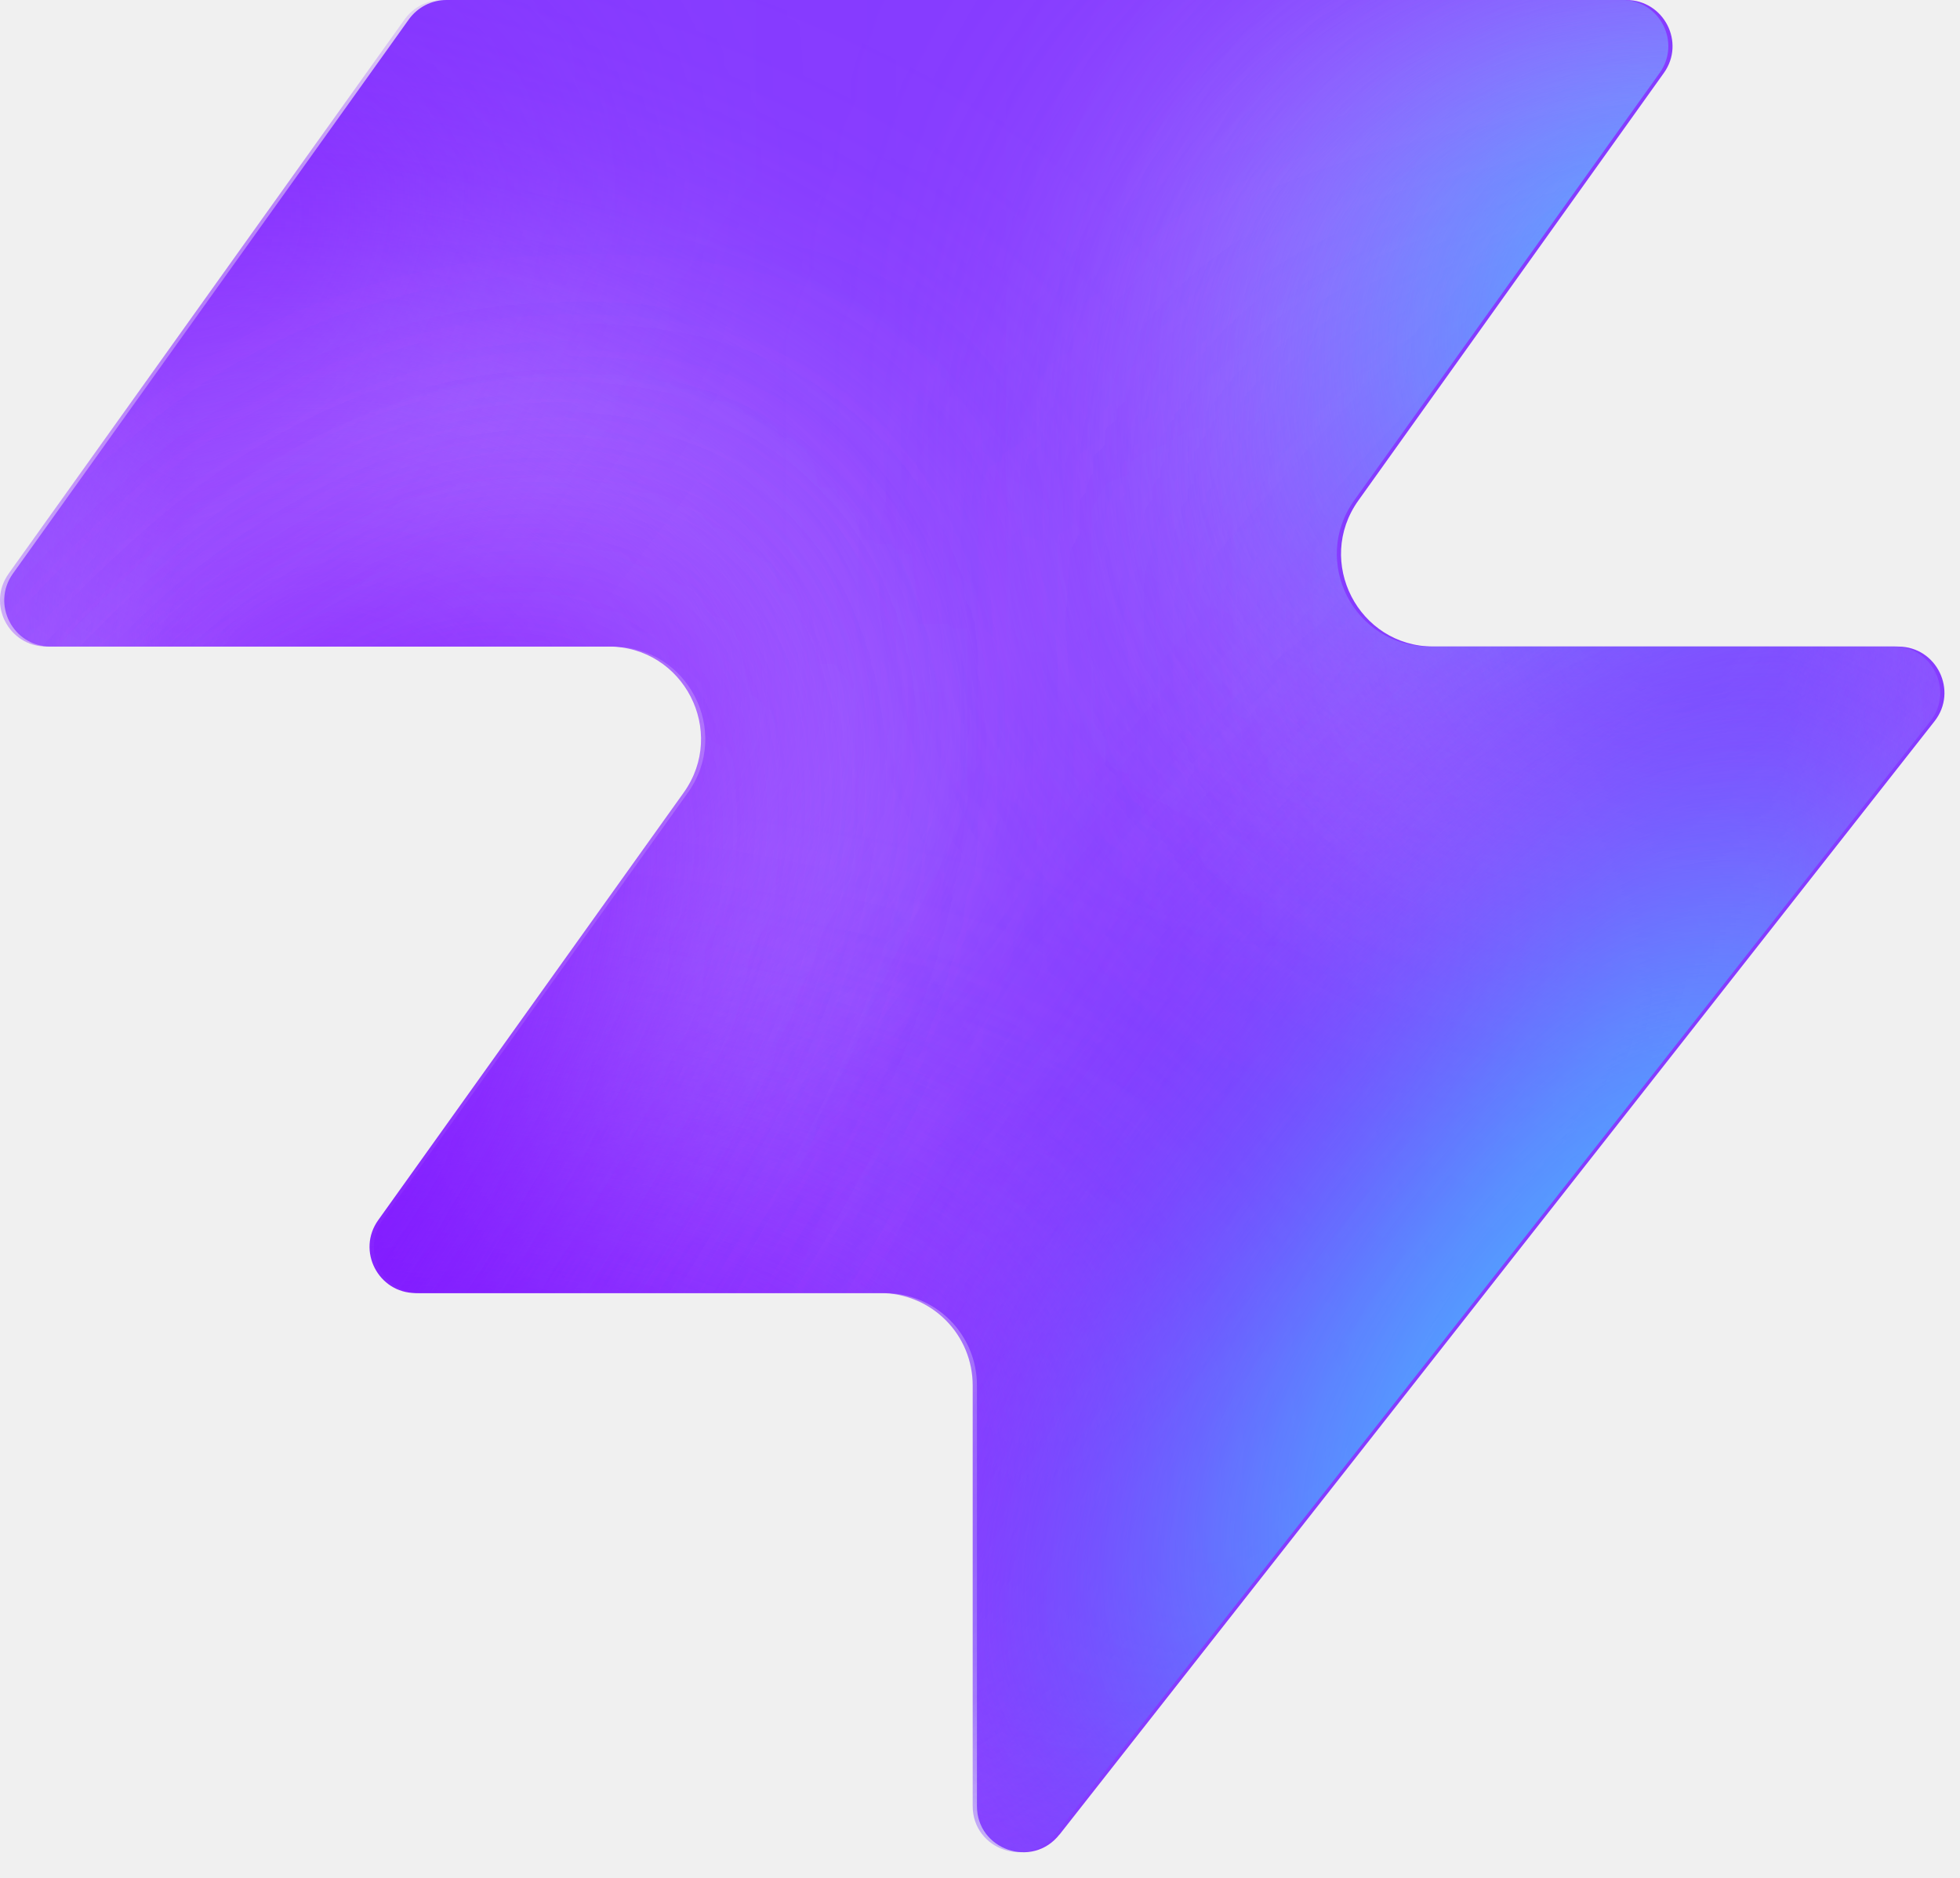
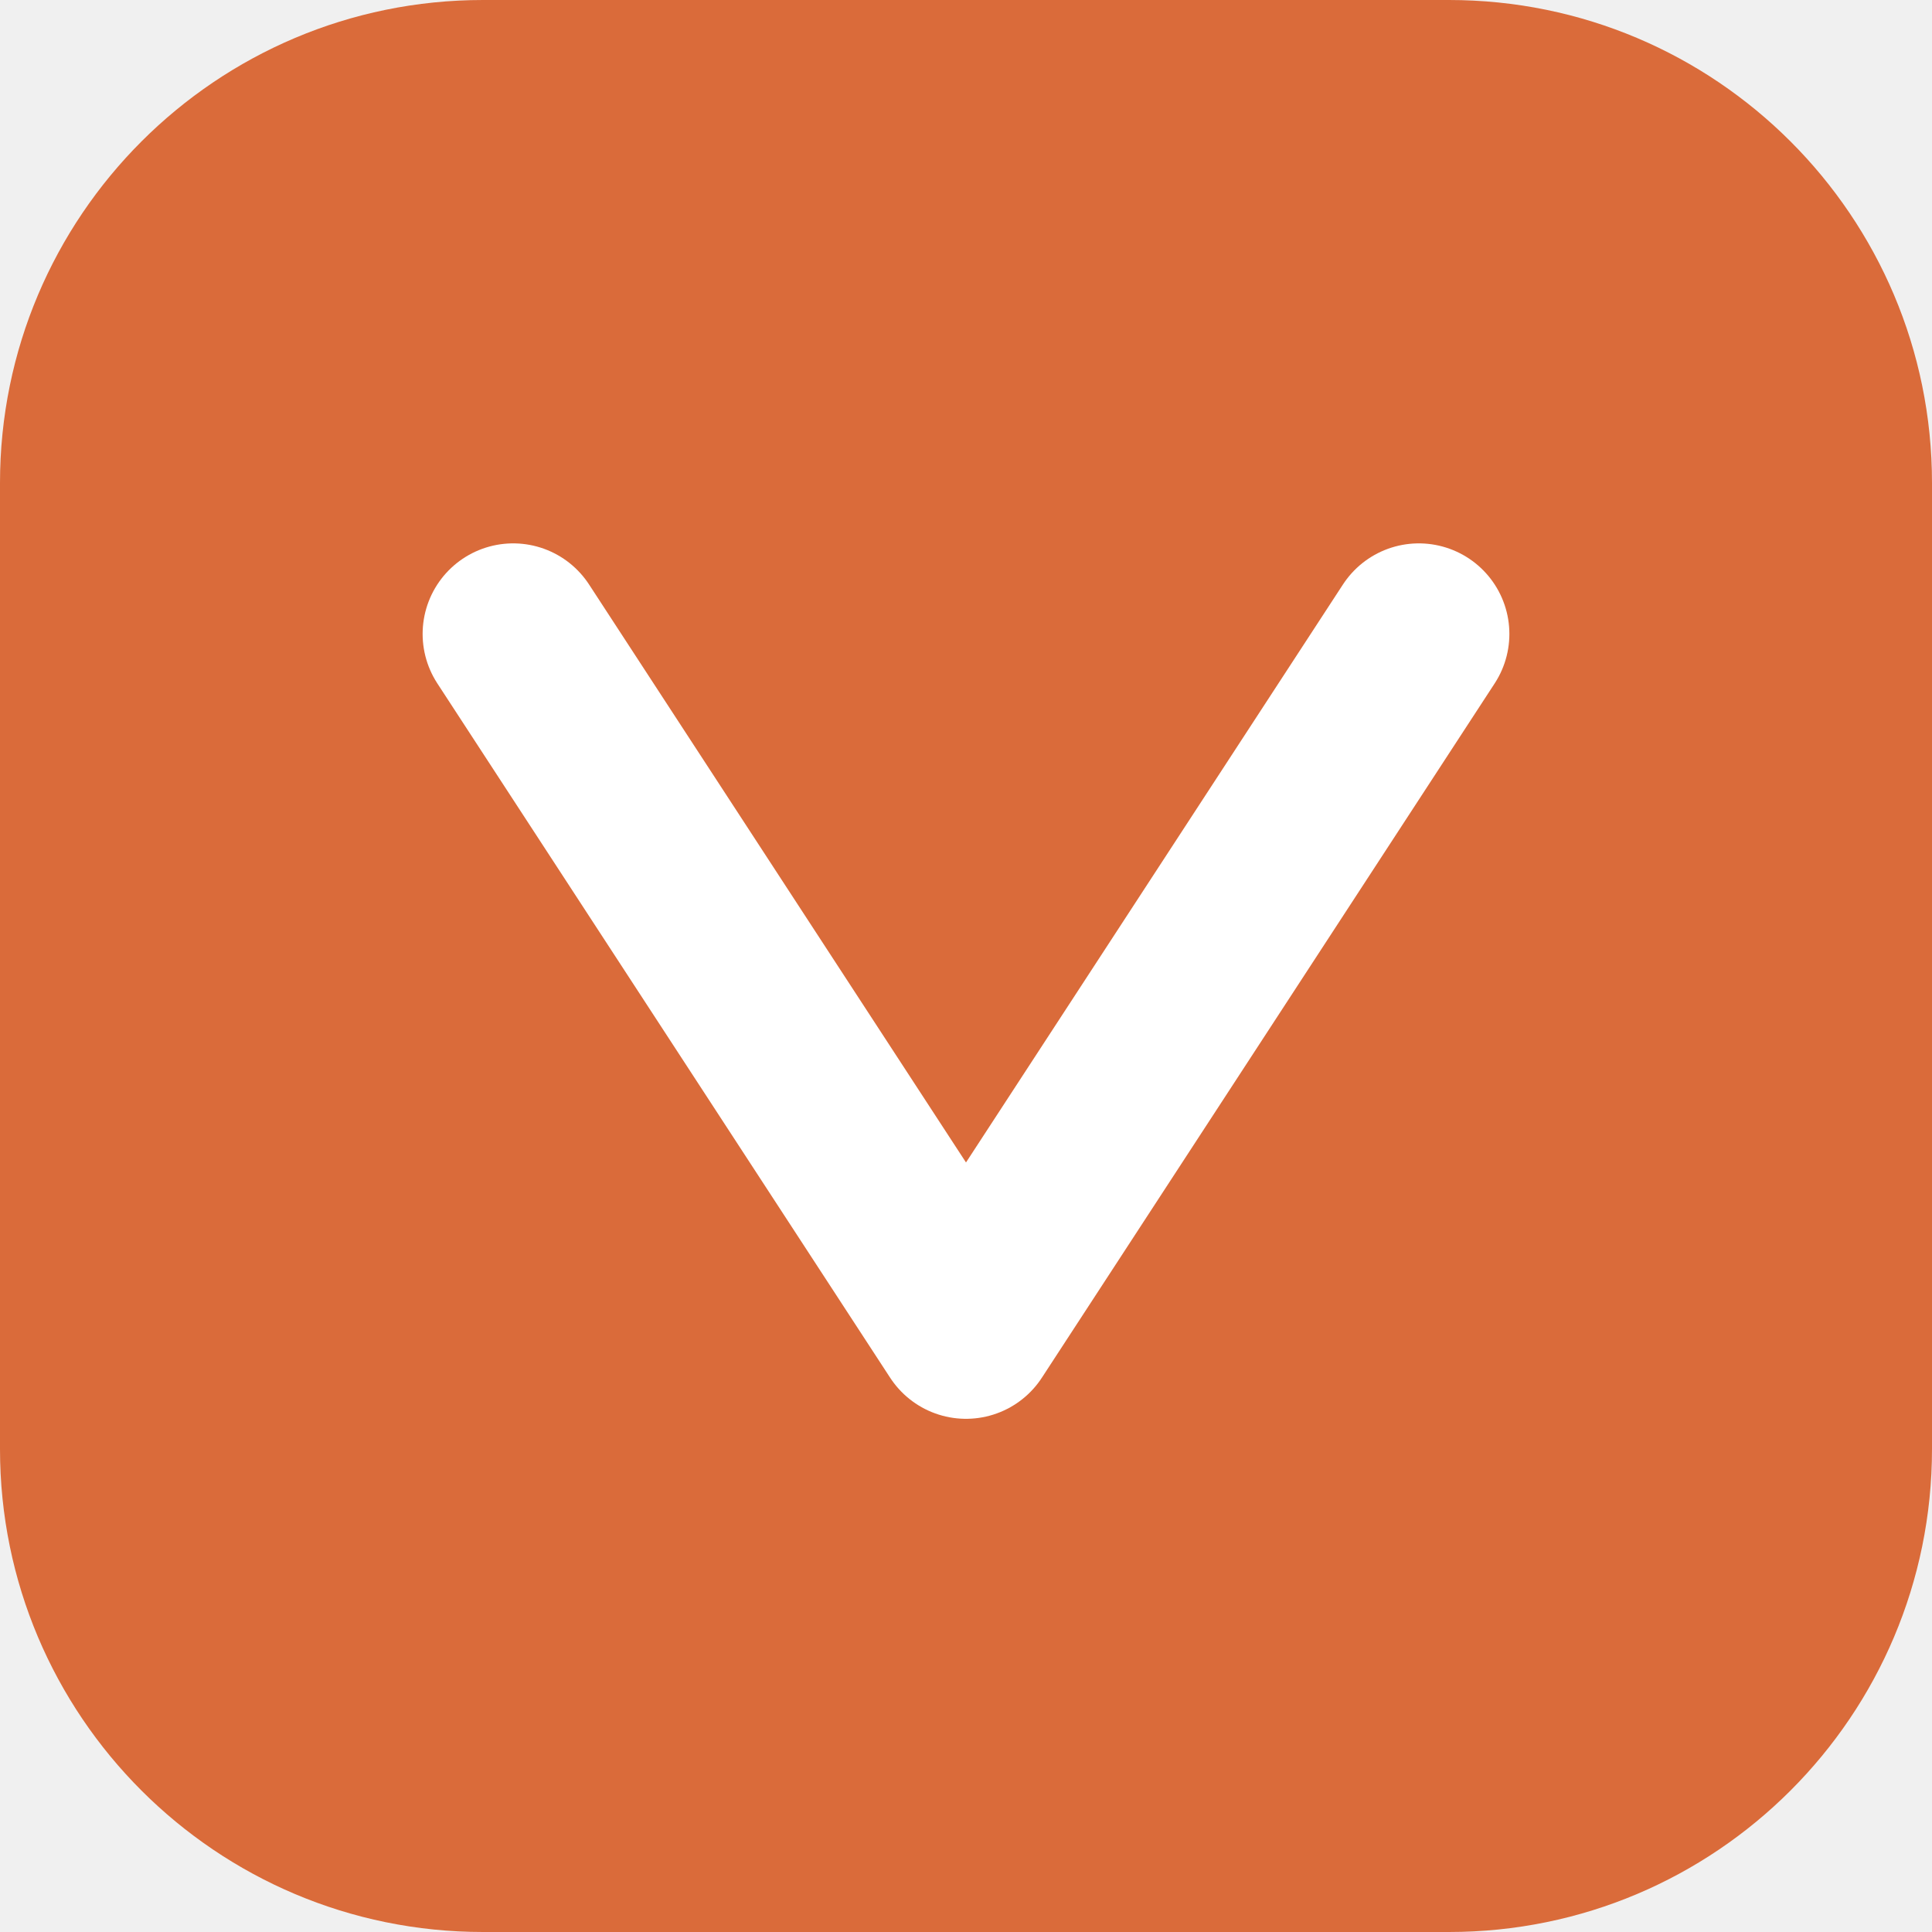
- <svg xmlns="http://www.w3.org/2000/svg" width="48" height="46" fill="none" viewBox="0 0 48 46">
-   <path fill="#863bff" d="M25.946 44.938c-.664.845-2.021.375-2.021-.698V33.937a2.26 2.26 0 0 0-2.262-2.262H10.287c-.92 0-1.456-1.04-.92-1.788l7.48-10.471c1.07-1.497 0-3.578-1.842-3.578H1.237c-.92 0-1.456-1.04-.92-1.788L10.013.474c.214-.297.556-.474.92-.474h28.894c.92 0 1.456 1.04.92 1.788l-7.48 10.471c-1.07 1.498 0 3.579 1.842 3.579h11.377c.943 0 1.473 1.088.89 1.83L25.947 44.94z" style="fill:#863bff;fill:color(display-p3 .525 .23 1);fill-opacity:1" />
-   <mask id="a" width="48" height="46" x="0" y="0" maskUnits="userSpaceOnUse" style="mask-type:alpha">
-     <path fill="#000" d="M25.842 44.938c-.664.844-2.021.375-2.021-.698V33.937a2.26 2.26 0 0 0-2.262-2.262H10.183c-.92 0-1.456-1.04-.92-1.788l7.48-10.471c1.07-1.498 0-3.579-1.842-3.579H1.133c-.92 0-1.456-1.04-.92-1.787L9.91.473c.214-.297.556-.474.92-.474h28.894c.92 0 1.456 1.04.92 1.788l-7.48 10.471c-1.07 1.498 0 3.578 1.842 3.578h11.377c.943 0 1.473 1.088.89 1.832L25.843 44.94z" style="fill:#000;fill-opacity:1" />
-   </mask>
-   <g mask="url(#a)">
-     <g filter="url(#b)">
-       <ellipse cx="5.508" cy="14.704" fill="#ede6ff" rx="5.508" ry="14.704" style="fill:#ede6ff;fill:color(display-p3 .927 .903 1);fill-opacity:1" transform="matrix(.00324 1 1 -.00324 -4.47 31.516)" />
-     </g>
-     <g filter="url(#c)">
-       <ellipse cx="10.399" cy="29.851" fill="#ede6ff" rx="10.399" ry="29.851" style="fill:#ede6ff;fill:color(display-p3 .927 .903 1);fill-opacity:1" transform="matrix(.00324 1 1 -.00324 -39.328 7.883)" />
-     </g>
-     <g filter="url(#d)">
-       <ellipse cx="5.508" cy="30.487" fill="#7e14ff" rx="5.508" ry="30.487" style="fill:#7e14ff;fill:color(display-p3 .492 .077 1);fill-opacity:1" transform="rotate(89.814 -25.913 -14.639)scale(1 -1)" />
-     </g>
-     <g filter="url(#e)">
-       <ellipse cx="5.508" cy="30.599" fill="#7e14ff" rx="5.508" ry="30.599" style="fill:#7e14ff;fill:color(display-p3 .492 .077 1);fill-opacity:1" transform="rotate(89.814 -32.644 -3.334)scale(1 -1)" />
-     </g>
-     <g filter="url(#f)">
-       <ellipse cx="5.508" cy="30.599" fill="#7e14ff" rx="5.508" ry="30.599" style="fill:#7e14ff;fill:color(display-p3 .492 .077 1);fill-opacity:1" transform="matrix(.00324 1 1 -.00324 -34.34 30.47)" />
-     </g>
-     <g filter="url(#g)">
-       <ellipse cx="14.072" cy="22.078" fill="#ede6ff" rx="14.072" ry="22.078" style="fill:#ede6ff;fill:color(display-p3 .927 .903 1);fill-opacity:1" transform="rotate(93.35 24.506 48.493)scale(-1 1)" />
-     </g>
-     <g filter="url(#h)">
-       <ellipse cx="3.47" cy="21.501" fill="#7e14ff" rx="3.47" ry="21.501" style="fill:#7e14ff;fill:color(display-p3 .492 .077 1);fill-opacity:1" transform="rotate(89.009 28.708 47.59)scale(-1 1)" />
-     </g>
-     <g filter="url(#i)">
-       <ellipse cx="3.47" cy="21.501" fill="#7e14ff" rx="3.47" ry="21.501" style="fill:#7e14ff;fill:color(display-p3 .492 .077 1);fill-opacity:1" transform="rotate(89.009 28.708 47.59)scale(-1 1)" />
-     </g>
-     <g filter="url(#j)">
-       <ellipse cx=".387" cy="8.972" fill="#7e14ff" rx="4.407" ry="29.108" style="fill:#7e14ff;fill:color(display-p3 .492 .077 1);fill-opacity:1" transform="rotate(39.51 .387 8.972)" />
-     </g>
-     <g filter="url(#k)">
-       <ellipse cx="47.523" cy="-6.092" fill="#7e14ff" rx="4.407" ry="29.108" style="fill:#7e14ff;fill:color(display-p3 .492 .077 1);fill-opacity:1" transform="rotate(37.892 47.523 -6.092)" />
-     </g>
-     <g filter="url(#l)">
-       <ellipse cx="41.412" cy="6.333" fill="#47bfff" rx="5.971" ry="9.665" style="fill:#47bfff;fill:color(display-p3 .28 .748 1);fill-opacity:1" transform="rotate(37.892 41.412 6.333)" />
-     </g>
-     <g filter="url(#m)">
-       <ellipse cx="-1.879" cy="38.332" fill="#7e14ff" rx="4.407" ry="29.108" style="fill:#7e14ff;fill:color(display-p3 .492 .077 1);fill-opacity:1" transform="rotate(37.892 -1.88 38.332)" />
-     </g>
-     <g filter="url(#n)">
-       <ellipse cx="-1.879" cy="38.332" fill="#7e14ff" rx="4.407" ry="29.108" style="fill:#7e14ff;fill:color(display-p3 .492 .077 1);fill-opacity:1" transform="rotate(37.892 -1.88 38.332)" />
-     </g>
-     <g filter="url(#o)">
-       <ellipse cx="35.651" cy="29.907" fill="#7e14ff" rx="4.407" ry="29.108" style="fill:#7e14ff;fill:color(display-p3 .492 .077 1);fill-opacity:1" transform="rotate(37.892 35.651 29.907)" />
-     </g>
-     <g filter="url(#p)">
-       <ellipse cx="38.418" cy="32.4" fill="#47bfff" rx="5.971" ry="15.297" style="fill:#47bfff;fill:color(display-p3 .28 .748 1);fill-opacity:1" transform="rotate(37.892 38.418 32.4)" />
-     </g>
-   </g>
-   <defs>
-     <filter id="b" width="60.045" height="41.654" x="-19.77" y="16.149" color-interpolation-filters="sRGB" filterUnits="userSpaceOnUse">
-       <feFlood flood-opacity="0" result="BackgroundImageFix" />
-       <feBlend in="SourceGraphic" in2="BackgroundImageFix" result="shape" />
-       <feGaussianBlur result="effect1_foregroundBlur_2002_17158" stdDeviation="7.659" />
-     </filter>
-     <filter id="c" width="90.34" height="51.437" x="-54.613" y="-7.533" color-interpolation-filters="sRGB" filterUnits="userSpaceOnUse">
-       <feFlood flood-opacity="0" result="BackgroundImageFix" />
-       <feBlend in="SourceGraphic" in2="BackgroundImageFix" result="shape" />
-       <feGaussianBlur result="effect1_foregroundBlur_2002_17158" stdDeviation="7.659" />
-     </filter>
-     <filter id="d" width="79.355" height="29.4" x="-49.64" y="2.03" color-interpolation-filters="sRGB" filterUnits="userSpaceOnUse">
-       <feFlood flood-opacity="0" result="BackgroundImageFix" />
-       <feBlend in="SourceGraphic" in2="BackgroundImageFix" result="shape" />
-       <feGaussianBlur result="effect1_foregroundBlur_2002_17158" stdDeviation="4.596" />
-     </filter>
-     <filter id="e" width="79.579" height="29.4" x="-45.045" y="20.029" color-interpolation-filters="sRGB" filterUnits="userSpaceOnUse">
-       <feFlood flood-opacity="0" result="BackgroundImageFix" />
-       <feBlend in="SourceGraphic" in2="BackgroundImageFix" result="shape" />
-       <feGaussianBlur result="effect1_foregroundBlur_2002_17158" stdDeviation="4.596" />
-     </filter>
-     <filter id="f" width="79.579" height="29.4" x="-43.513" y="21.178" color-interpolation-filters="sRGB" filterUnits="userSpaceOnUse">
-       <feFlood flood-opacity="0" result="BackgroundImageFix" />
-       <feBlend in="SourceGraphic" in2="BackgroundImageFix" result="shape" />
-       <feGaussianBlur result="effect1_foregroundBlur_2002_17158" stdDeviation="4.596" />
-     </filter>
-     <filter id="g" width="74.749" height="58.852" x="15.756" y="-17.901" color-interpolation-filters="sRGB" filterUnits="userSpaceOnUse">
-       <feFlood flood-opacity="0" result="BackgroundImageFix" />
-       <feBlend in="SourceGraphic" in2="BackgroundImageFix" result="shape" />
-       <feGaussianBlur result="effect1_foregroundBlur_2002_17158" stdDeviation="7.659" />
-     </filter>
-     <filter id="h" width="61.377" height="25.362" x="23.548" y="2.284" color-interpolation-filters="sRGB" filterUnits="userSpaceOnUse">
-       <feFlood flood-opacity="0" result="BackgroundImageFix" />
-       <feBlend in="SourceGraphic" in2="BackgroundImageFix" result="shape" />
-       <feGaussianBlur result="effect1_foregroundBlur_2002_17158" stdDeviation="4.596" />
-     </filter>
-     <filter id="i" width="61.377" height="25.362" x="23.548" y="2.284" color-interpolation-filters="sRGB" filterUnits="userSpaceOnUse">
-       <feFlood flood-opacity="0" result="BackgroundImageFix" />
-       <feBlend in="SourceGraphic" in2="BackgroundImageFix" result="shape" />
-       <feGaussianBlur result="effect1_foregroundBlur_2002_17158" stdDeviation="4.596" />
-     </filter>
-     <filter id="j" width="56.045" height="63.649" x="-27.636" y="-22.853" color-interpolation-filters="sRGB" filterUnits="userSpaceOnUse">
-       <feFlood flood-opacity="0" result="BackgroundImageFix" />
-       <feBlend in="SourceGraphic" in2="BackgroundImageFix" result="shape" />
-       <feGaussianBlur result="effect1_foregroundBlur_2002_17158" stdDeviation="4.596" />
-     </filter>
-     <filter id="k" width="54.814" height="64.646" x="20.116" y="-38.415" color-interpolation-filters="sRGB" filterUnits="userSpaceOnUse">
-       <feFlood flood-opacity="0" result="BackgroundImageFix" />
-       <feBlend in="SourceGraphic" in2="BackgroundImageFix" result="shape" />
-       <feGaussianBlur result="effect1_foregroundBlur_2002_17158" stdDeviation="4.596" />
-     </filter>
-     <filter id="l" width="33.541" height="35.313" x="24.641" y="-11.323" color-interpolation-filters="sRGB" filterUnits="userSpaceOnUse">
-       <feFlood flood-opacity="0" result="BackgroundImageFix" />
-       <feBlend in="SourceGraphic" in2="BackgroundImageFix" result="shape" />
-       <feGaussianBlur result="effect1_foregroundBlur_2002_17158" stdDeviation="4.596" />
-     </filter>
-     <filter id="m" width="54.814" height="64.646" x="-29.286" y="6.009" color-interpolation-filters="sRGB" filterUnits="userSpaceOnUse">
-       <feFlood flood-opacity="0" result="BackgroundImageFix" />
-       <feBlend in="SourceGraphic" in2="BackgroundImageFix" result="shape" />
-       <feGaussianBlur result="effect1_foregroundBlur_2002_17158" stdDeviation="4.596" />
-     </filter>
-     <filter id="n" width="54.814" height="64.646" x="-29.286" y="6.009" color-interpolation-filters="sRGB" filterUnits="userSpaceOnUse">
-       <feFlood flood-opacity="0" result="BackgroundImageFix" />
-       <feBlend in="SourceGraphic" in2="BackgroundImageFix" result="shape" />
-       <feGaussianBlur result="effect1_foregroundBlur_2002_17158" stdDeviation="4.596" />
-     </filter>
-     <filter id="o" width="54.814" height="64.646" x="8.244" y="-2.416" color-interpolation-filters="sRGB" filterUnits="userSpaceOnUse">
-       <feFlood flood-opacity="0" result="BackgroundImageFix" />
-       <feBlend in="SourceGraphic" in2="BackgroundImageFix" result="shape" />
-       <feGaussianBlur result="effect1_foregroundBlur_2002_17158" stdDeviation="4.596" />
-     </filter>
-     <filter id="p" width="39.409" height="43.623" x="18.713" y="10.588" color-interpolation-filters="sRGB" filterUnits="userSpaceOnUse">
-       <feFlood flood-opacity="0" result="BackgroundImageFix" />
-       <feBlend in="SourceGraphic" in2="BackgroundImageFix" result="shape" />
-       <feGaussianBlur result="effect1_foregroundBlur_2002_17158" stdDeviation="4.596" />
-     </filter>
-   </defs>
+ <svg xmlns="http://www.w3.org/2000/svg" width="32" height="32" viewBox="0 0 32 32">
+   <rect width="32" height="32" rx="8" fill="#DA6B3A" />
+   <path d="M8.5 10.5 L16 22 L23.5 10.5" stroke="#FFFFFF" stroke-width="3" fill="none" stroke-linecap="round" stroke-linejoin="round" />
</svg>
